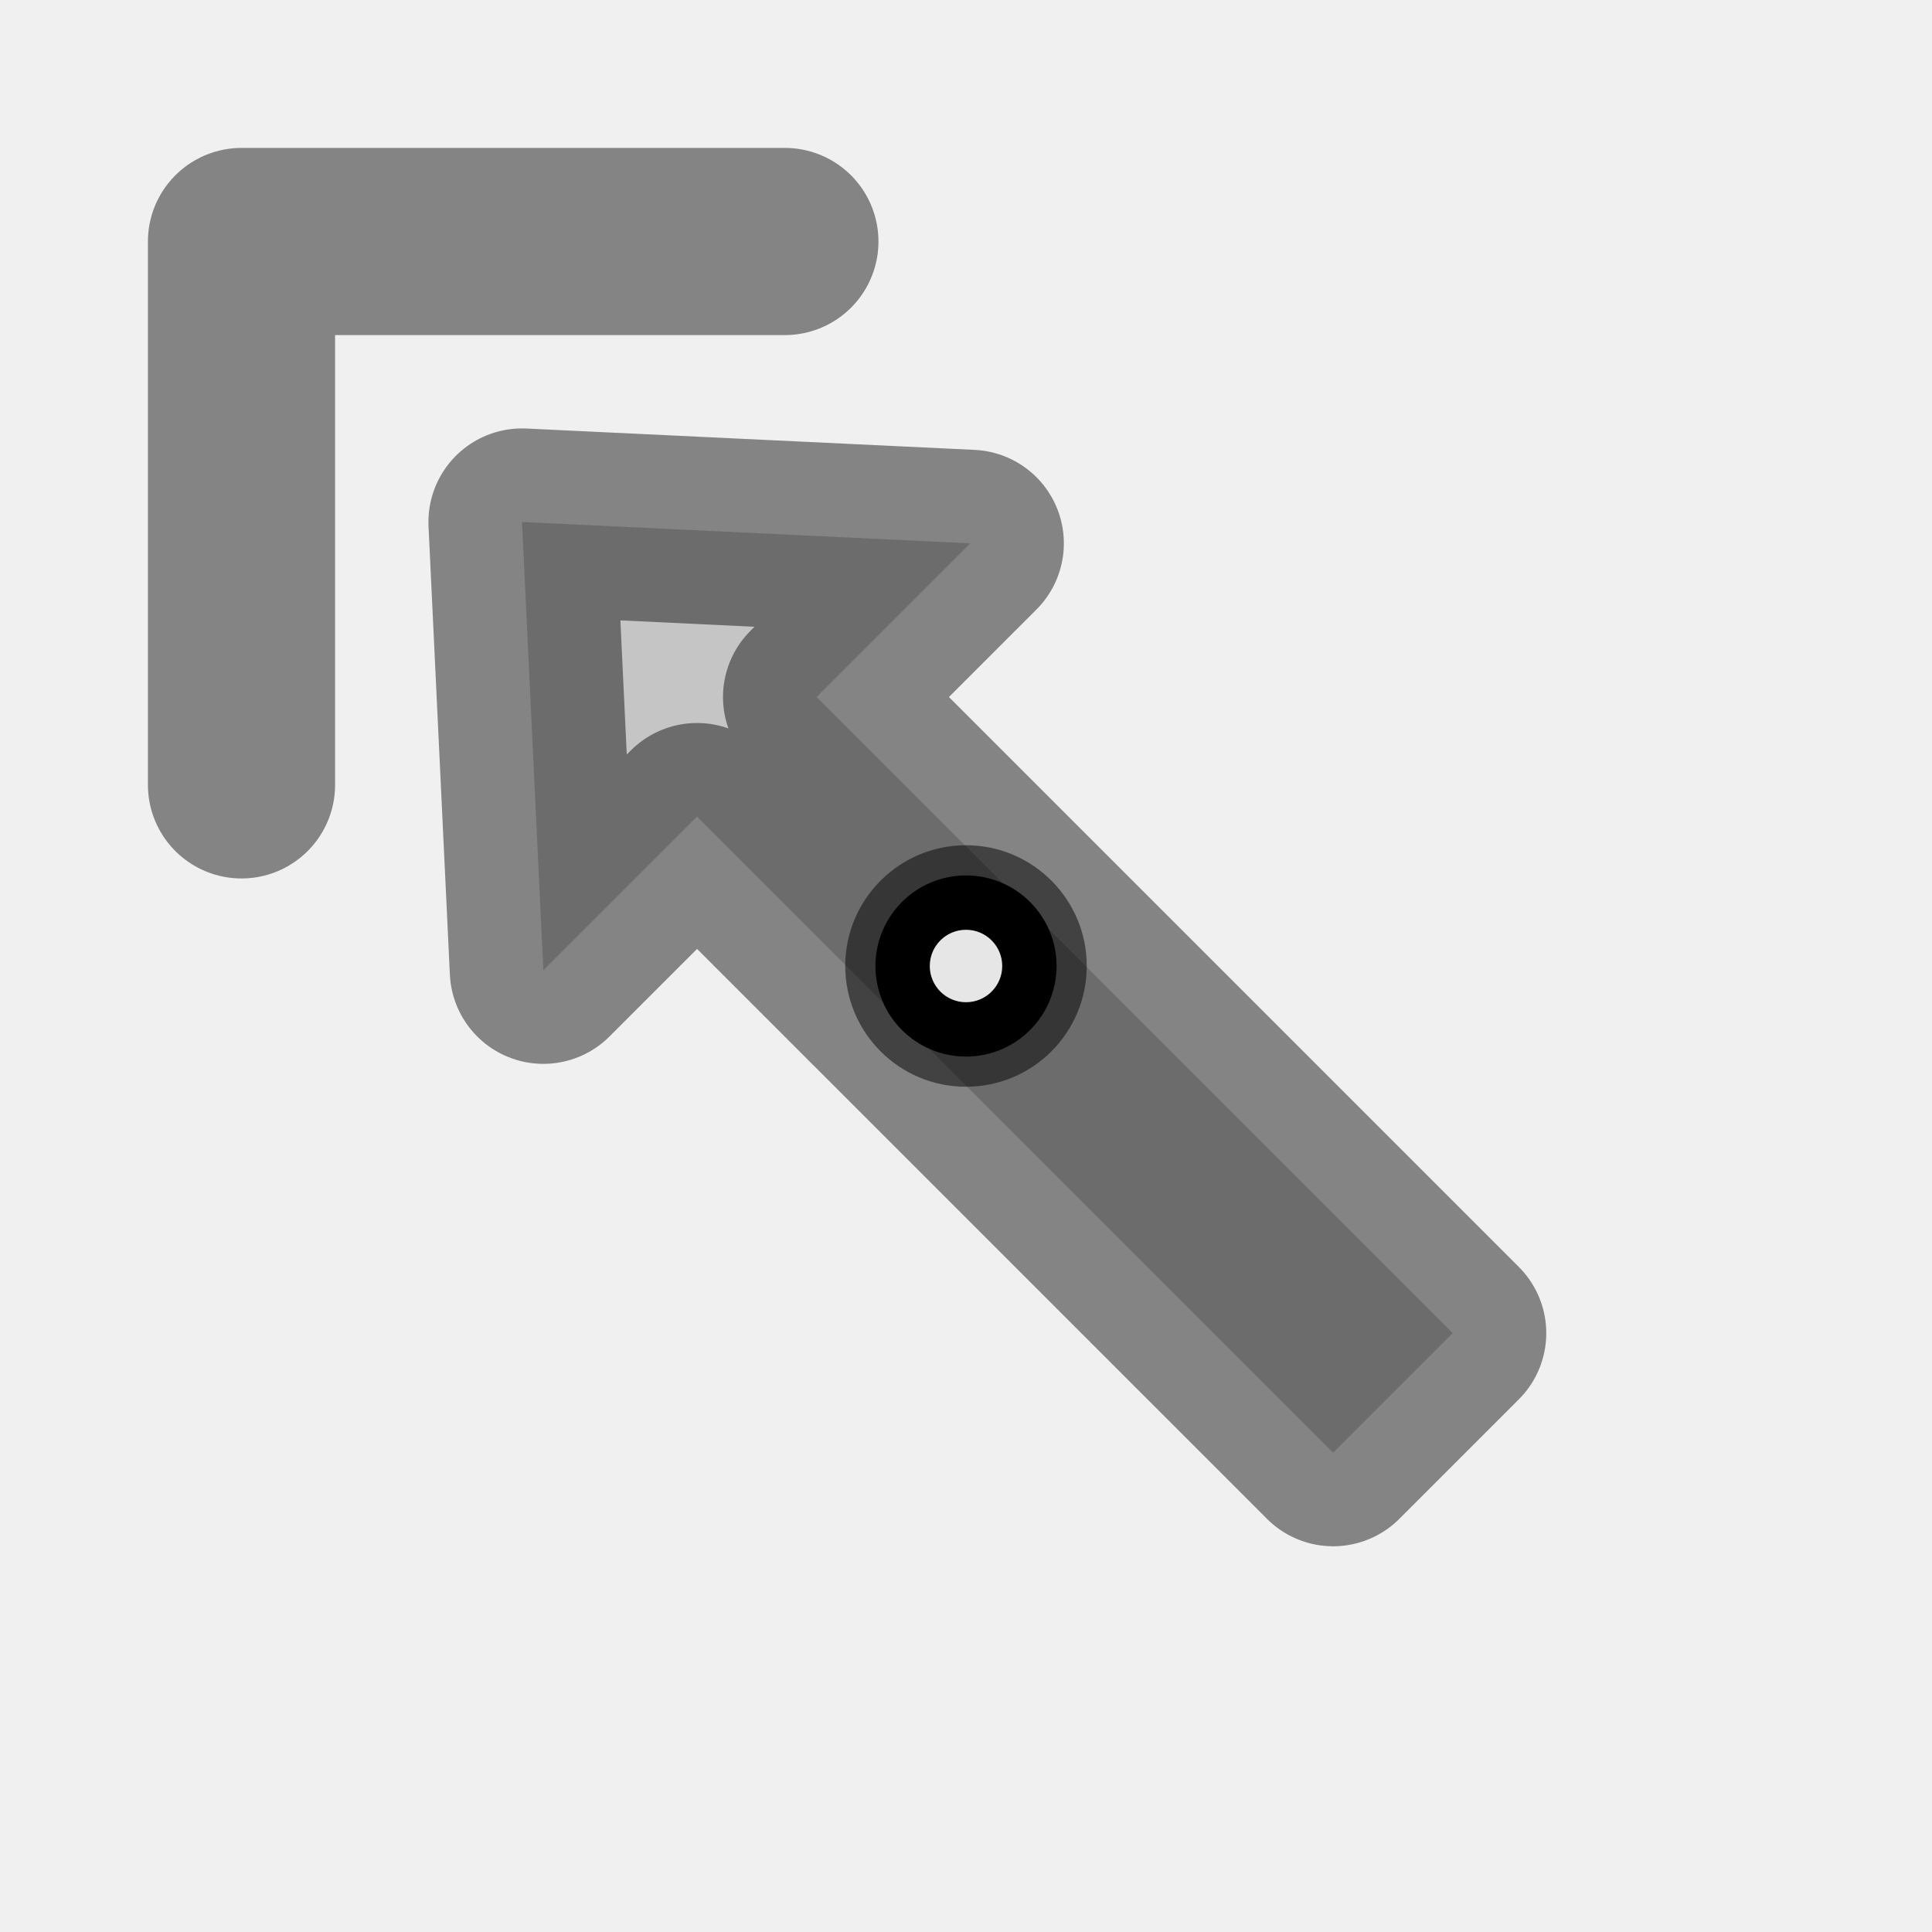
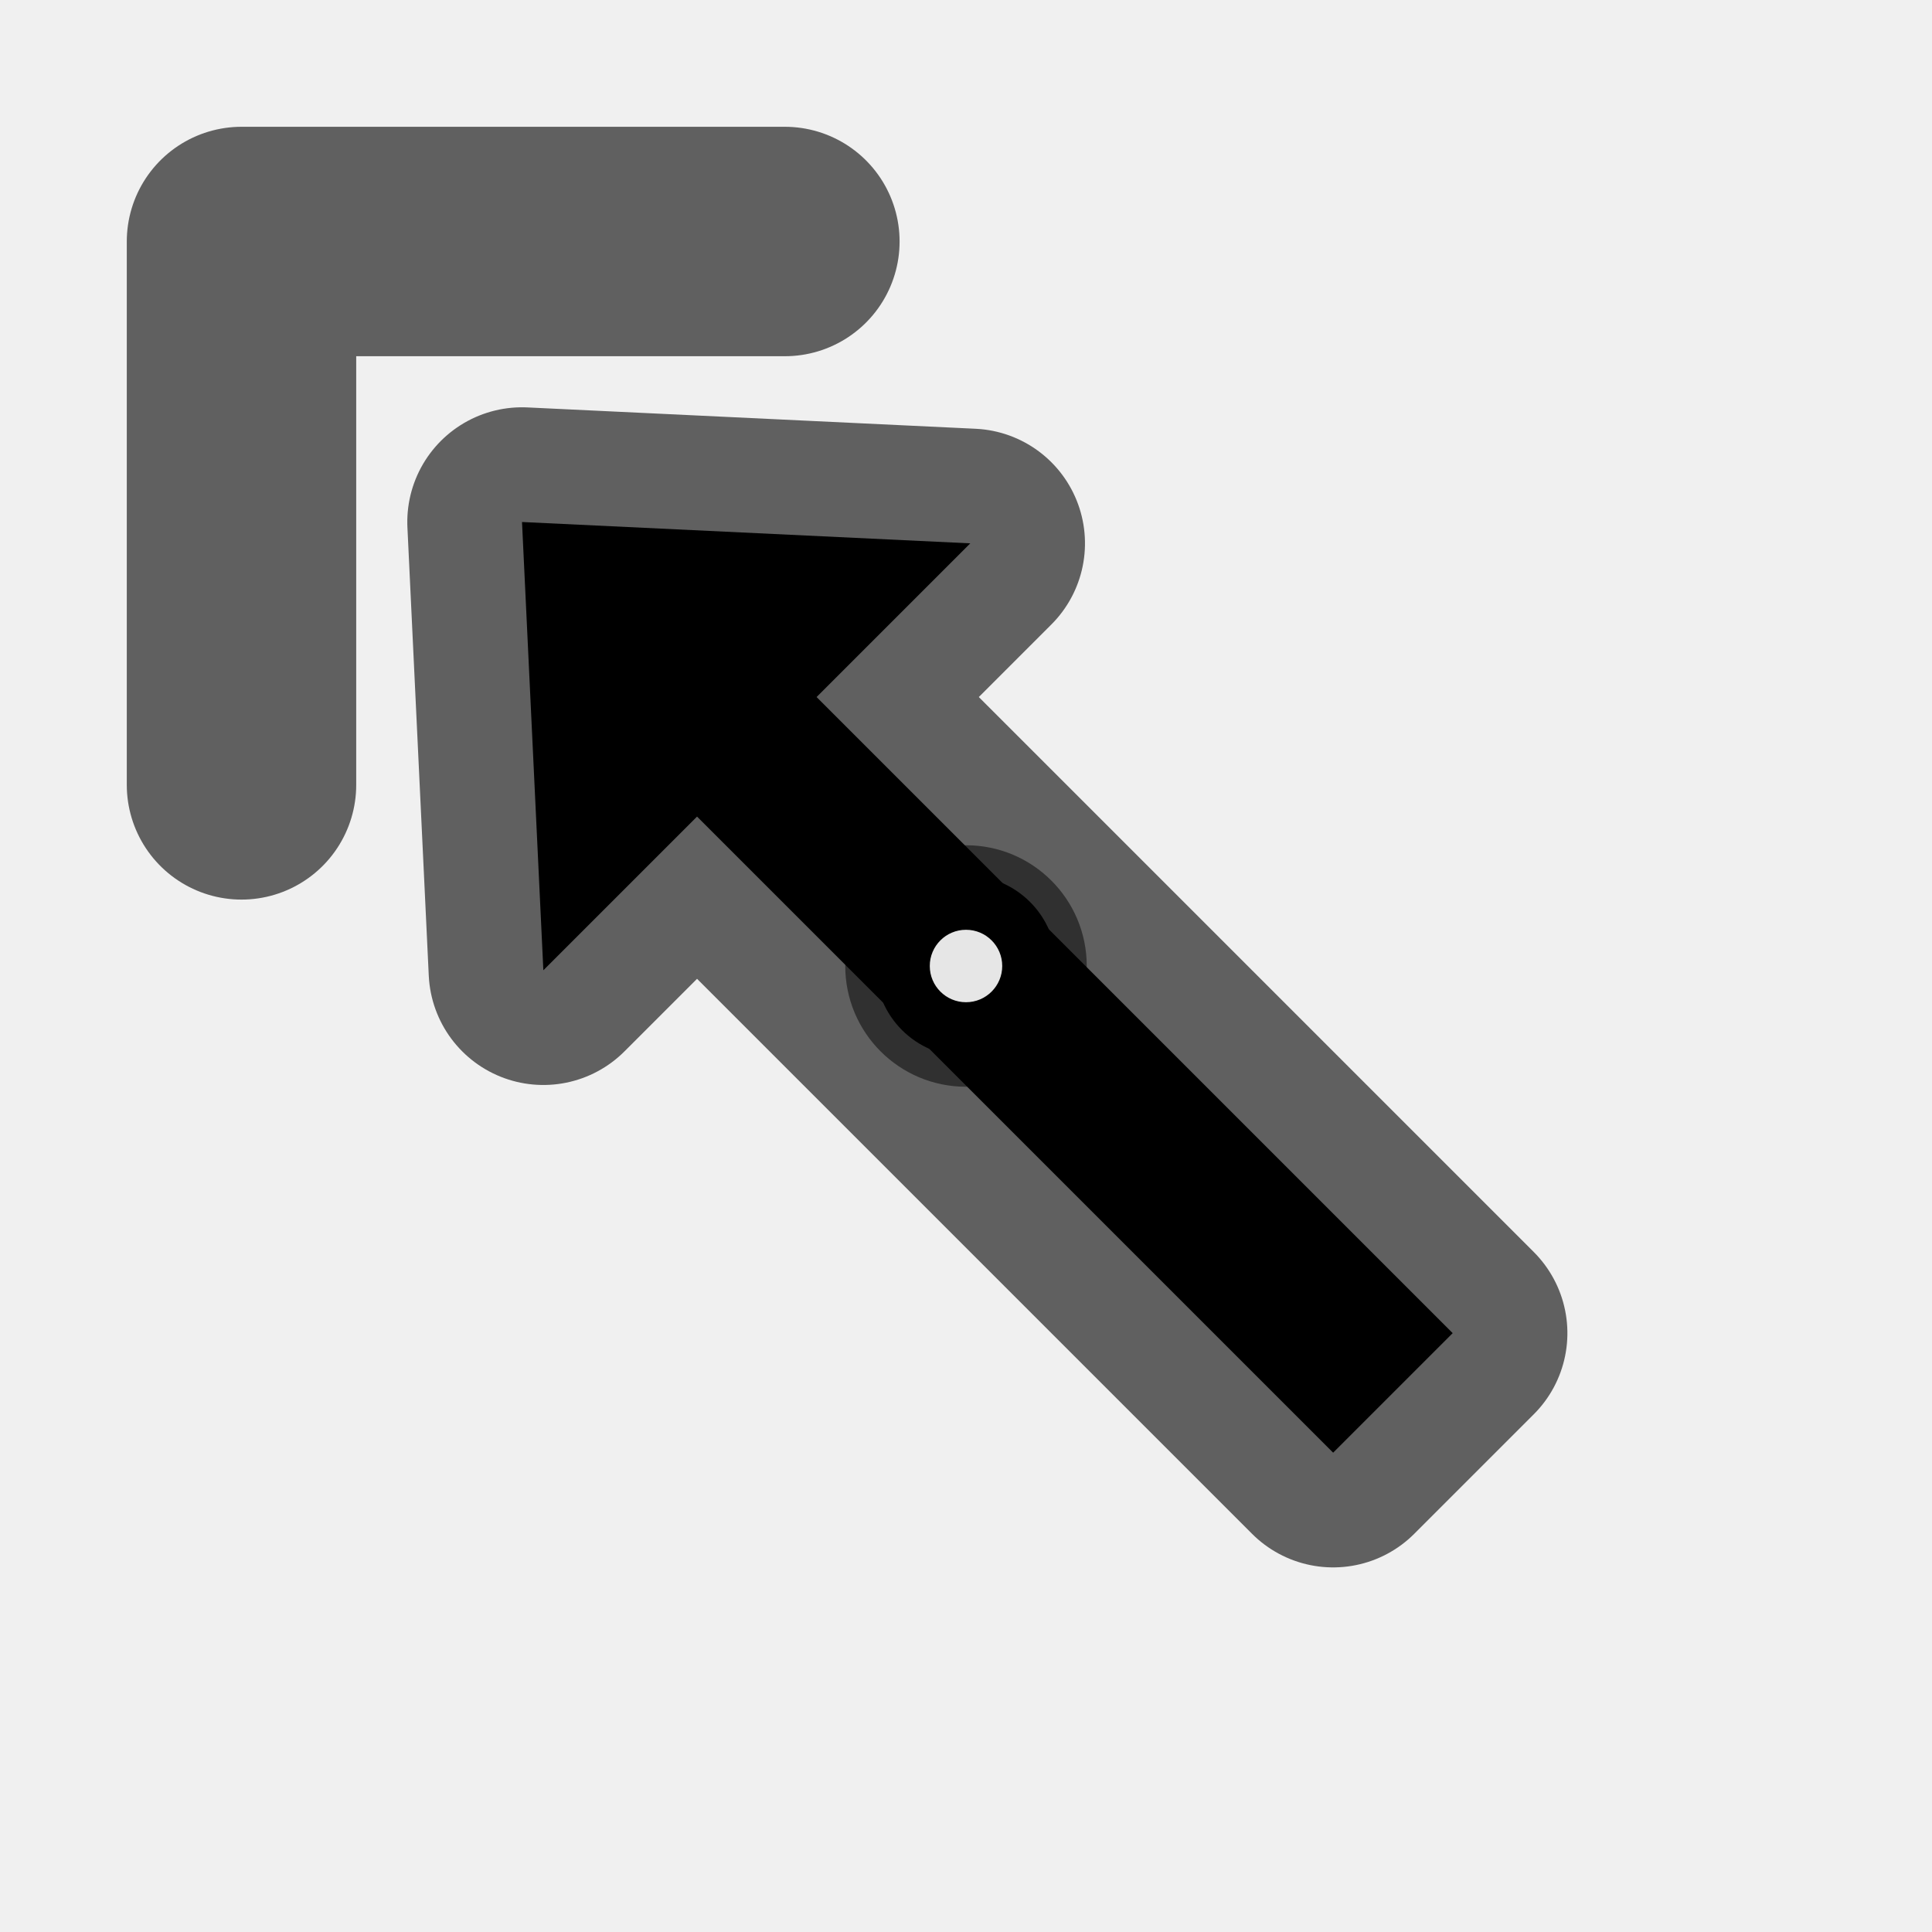
<svg xmlns="http://www.w3.org/2000/svg" width="32" height="32" viewBox="0 0 32 32">
  <defs>
    <g id="s">
      <g transform="rotate({{ROT}} 16 16)">
        <path fill="none" d="M4 13 V4 H13" />
        <path transform="rotate(-45 16 16)" d="M16 5.6 L21 11.1 H17.4 V26 H14.6 V11.1 H11 Z" />
      </g>
    </g>
  </defs>
-   <use href="#s" fill="none" stroke="#000" stroke-opacity=".45" stroke-width="3.1" stroke-linejoin="round" stroke-linecap="round" />
-   <use href="#s" fill="{{ACCENT}}" fill-opacity=".18" stroke="{{ACCENT}}" stroke-width="1.6" stroke-linejoin="round" stroke-linecap="round" />
+   <use href="#s" fill="none" stroke="#000" stroke-opacity=".6" stroke-width="3.8" stroke-linejoin="round" stroke-linecap="round" />
+   <use href="#s" fill="{{ACCENT}}" fill-opacity="{{FILL_ALPHA}}" stroke="{{ACCENT}}" stroke-opacity="1" stroke-width="1.8" stroke-linejoin="round" stroke-linecap="round" />
  <circle cx="16" cy="16" r="1.5" fill="{{ACCENT}}" stroke="#000" stroke-opacity=".5" stroke-width="1" />
  <circle cx="16" cy="16" r=".6" fill="#fff" fill-opacity=".9" />
</svg>
